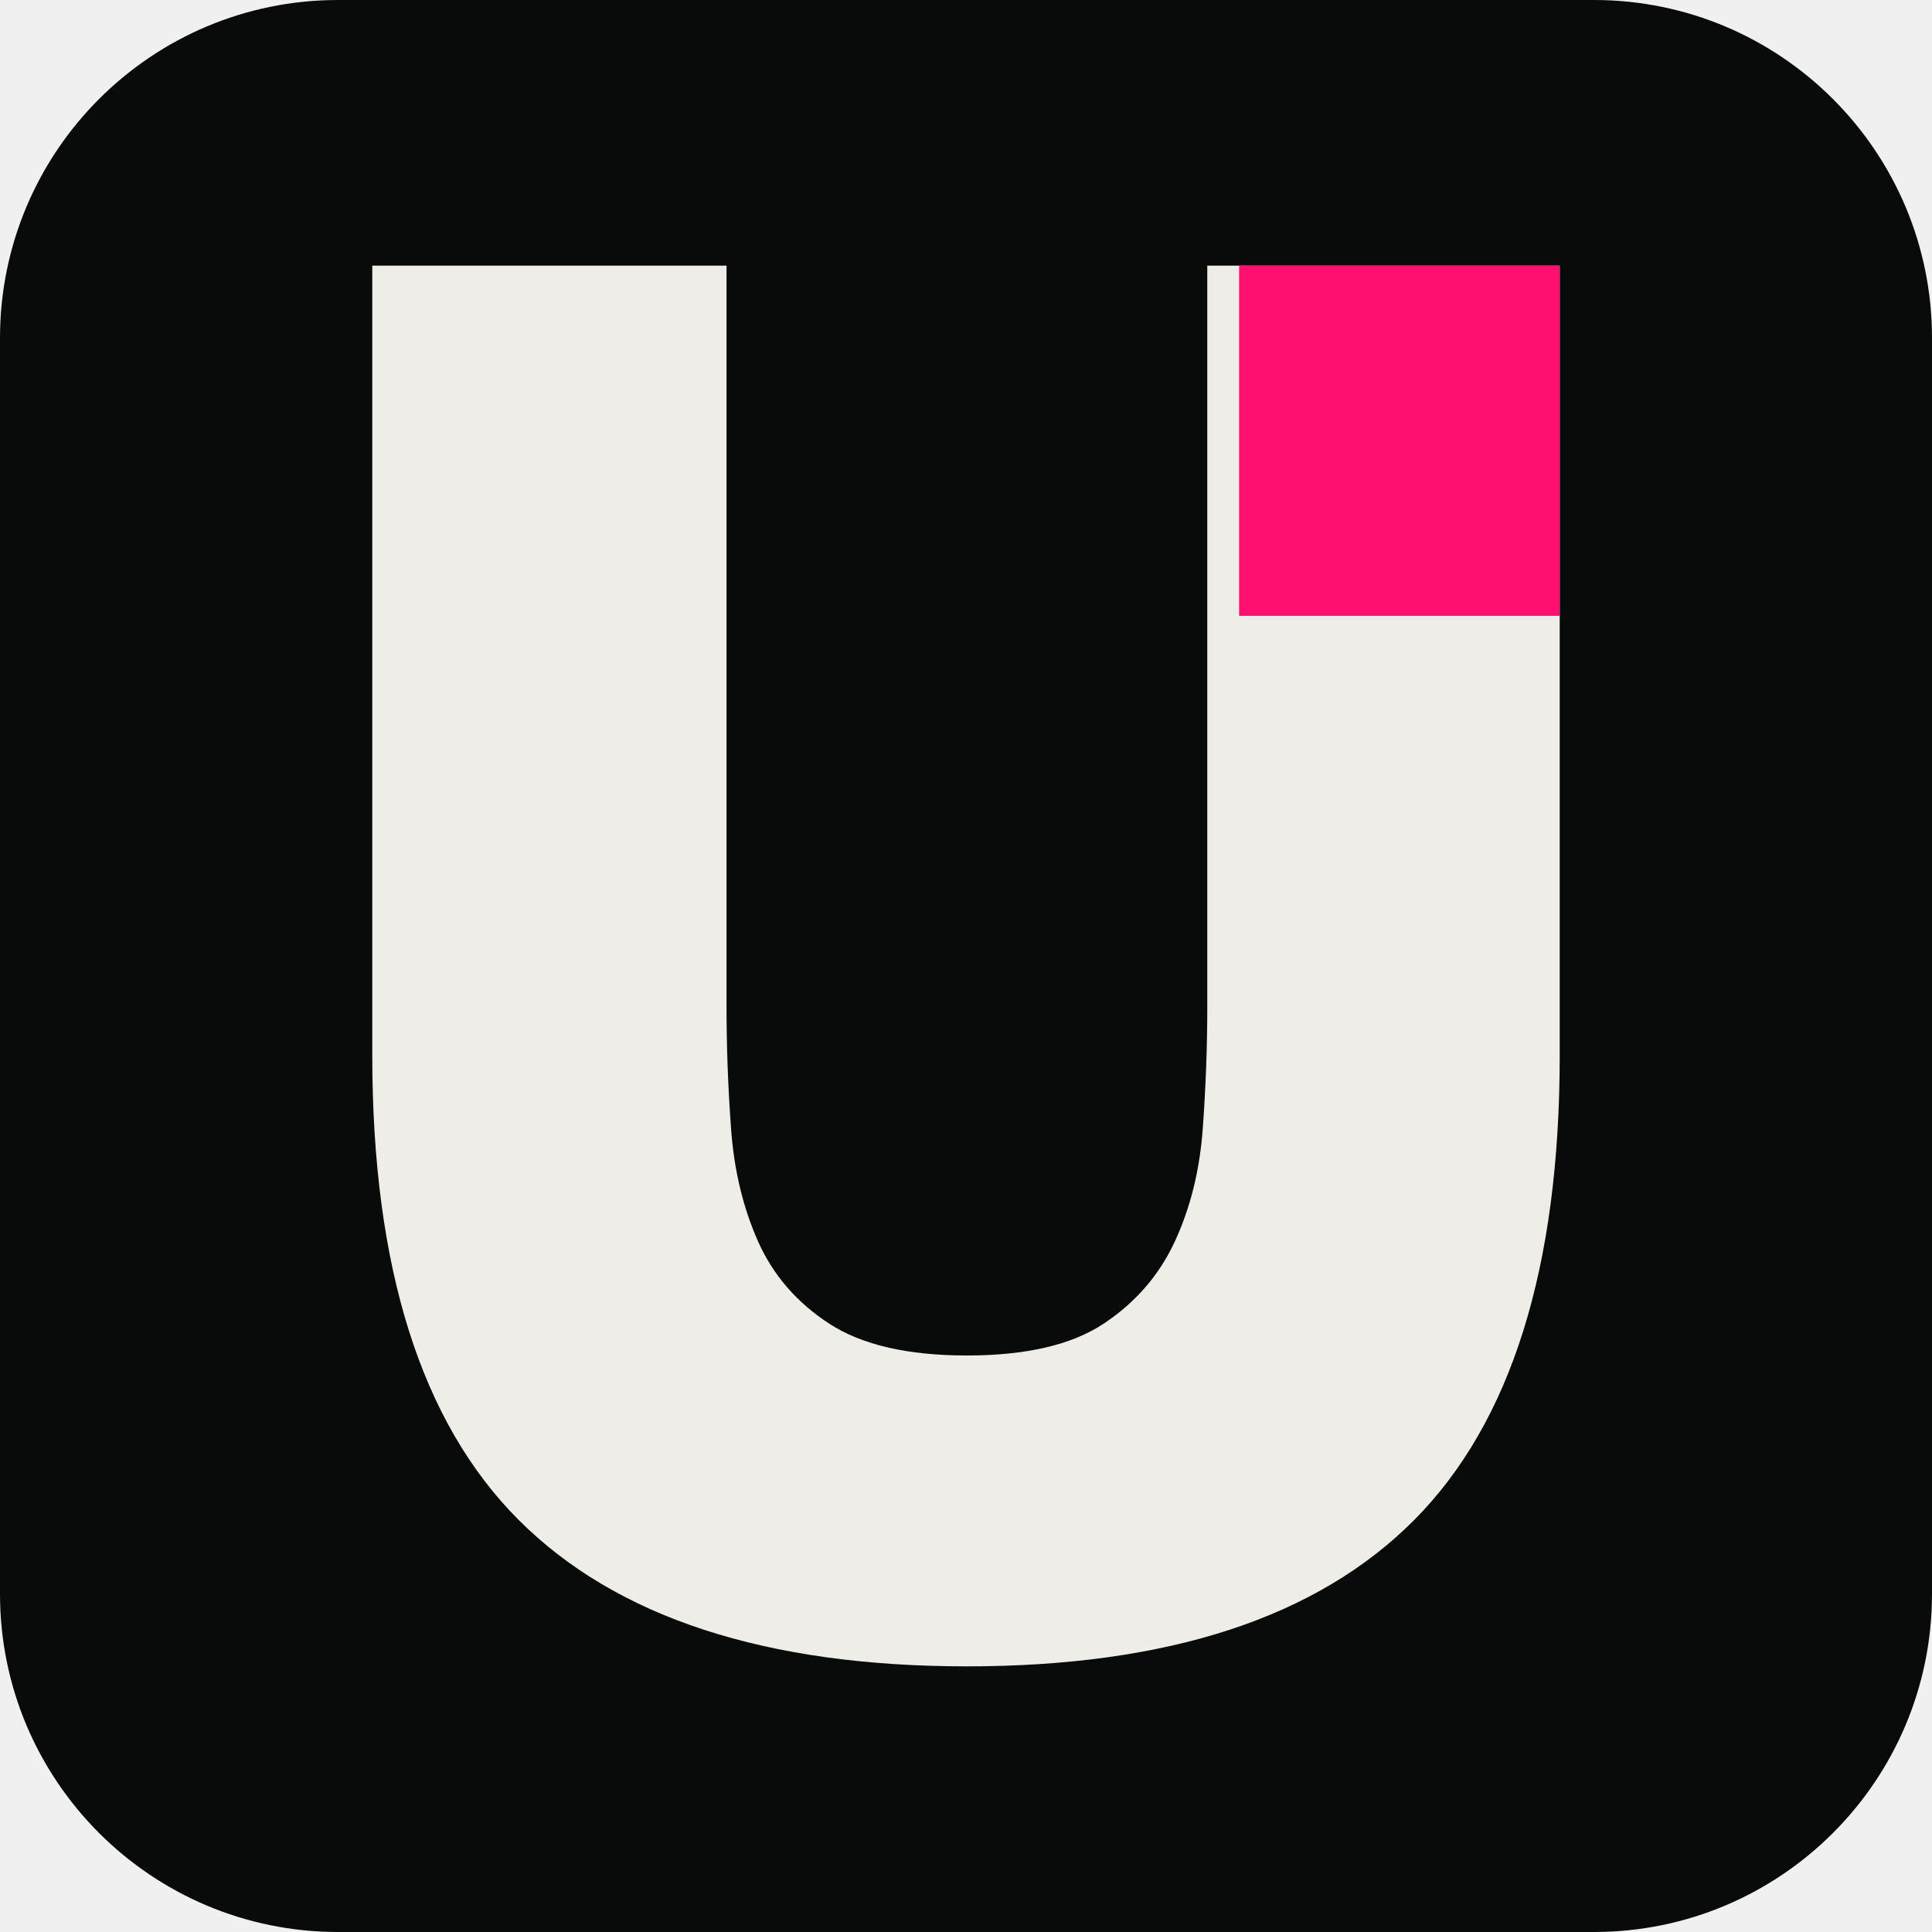
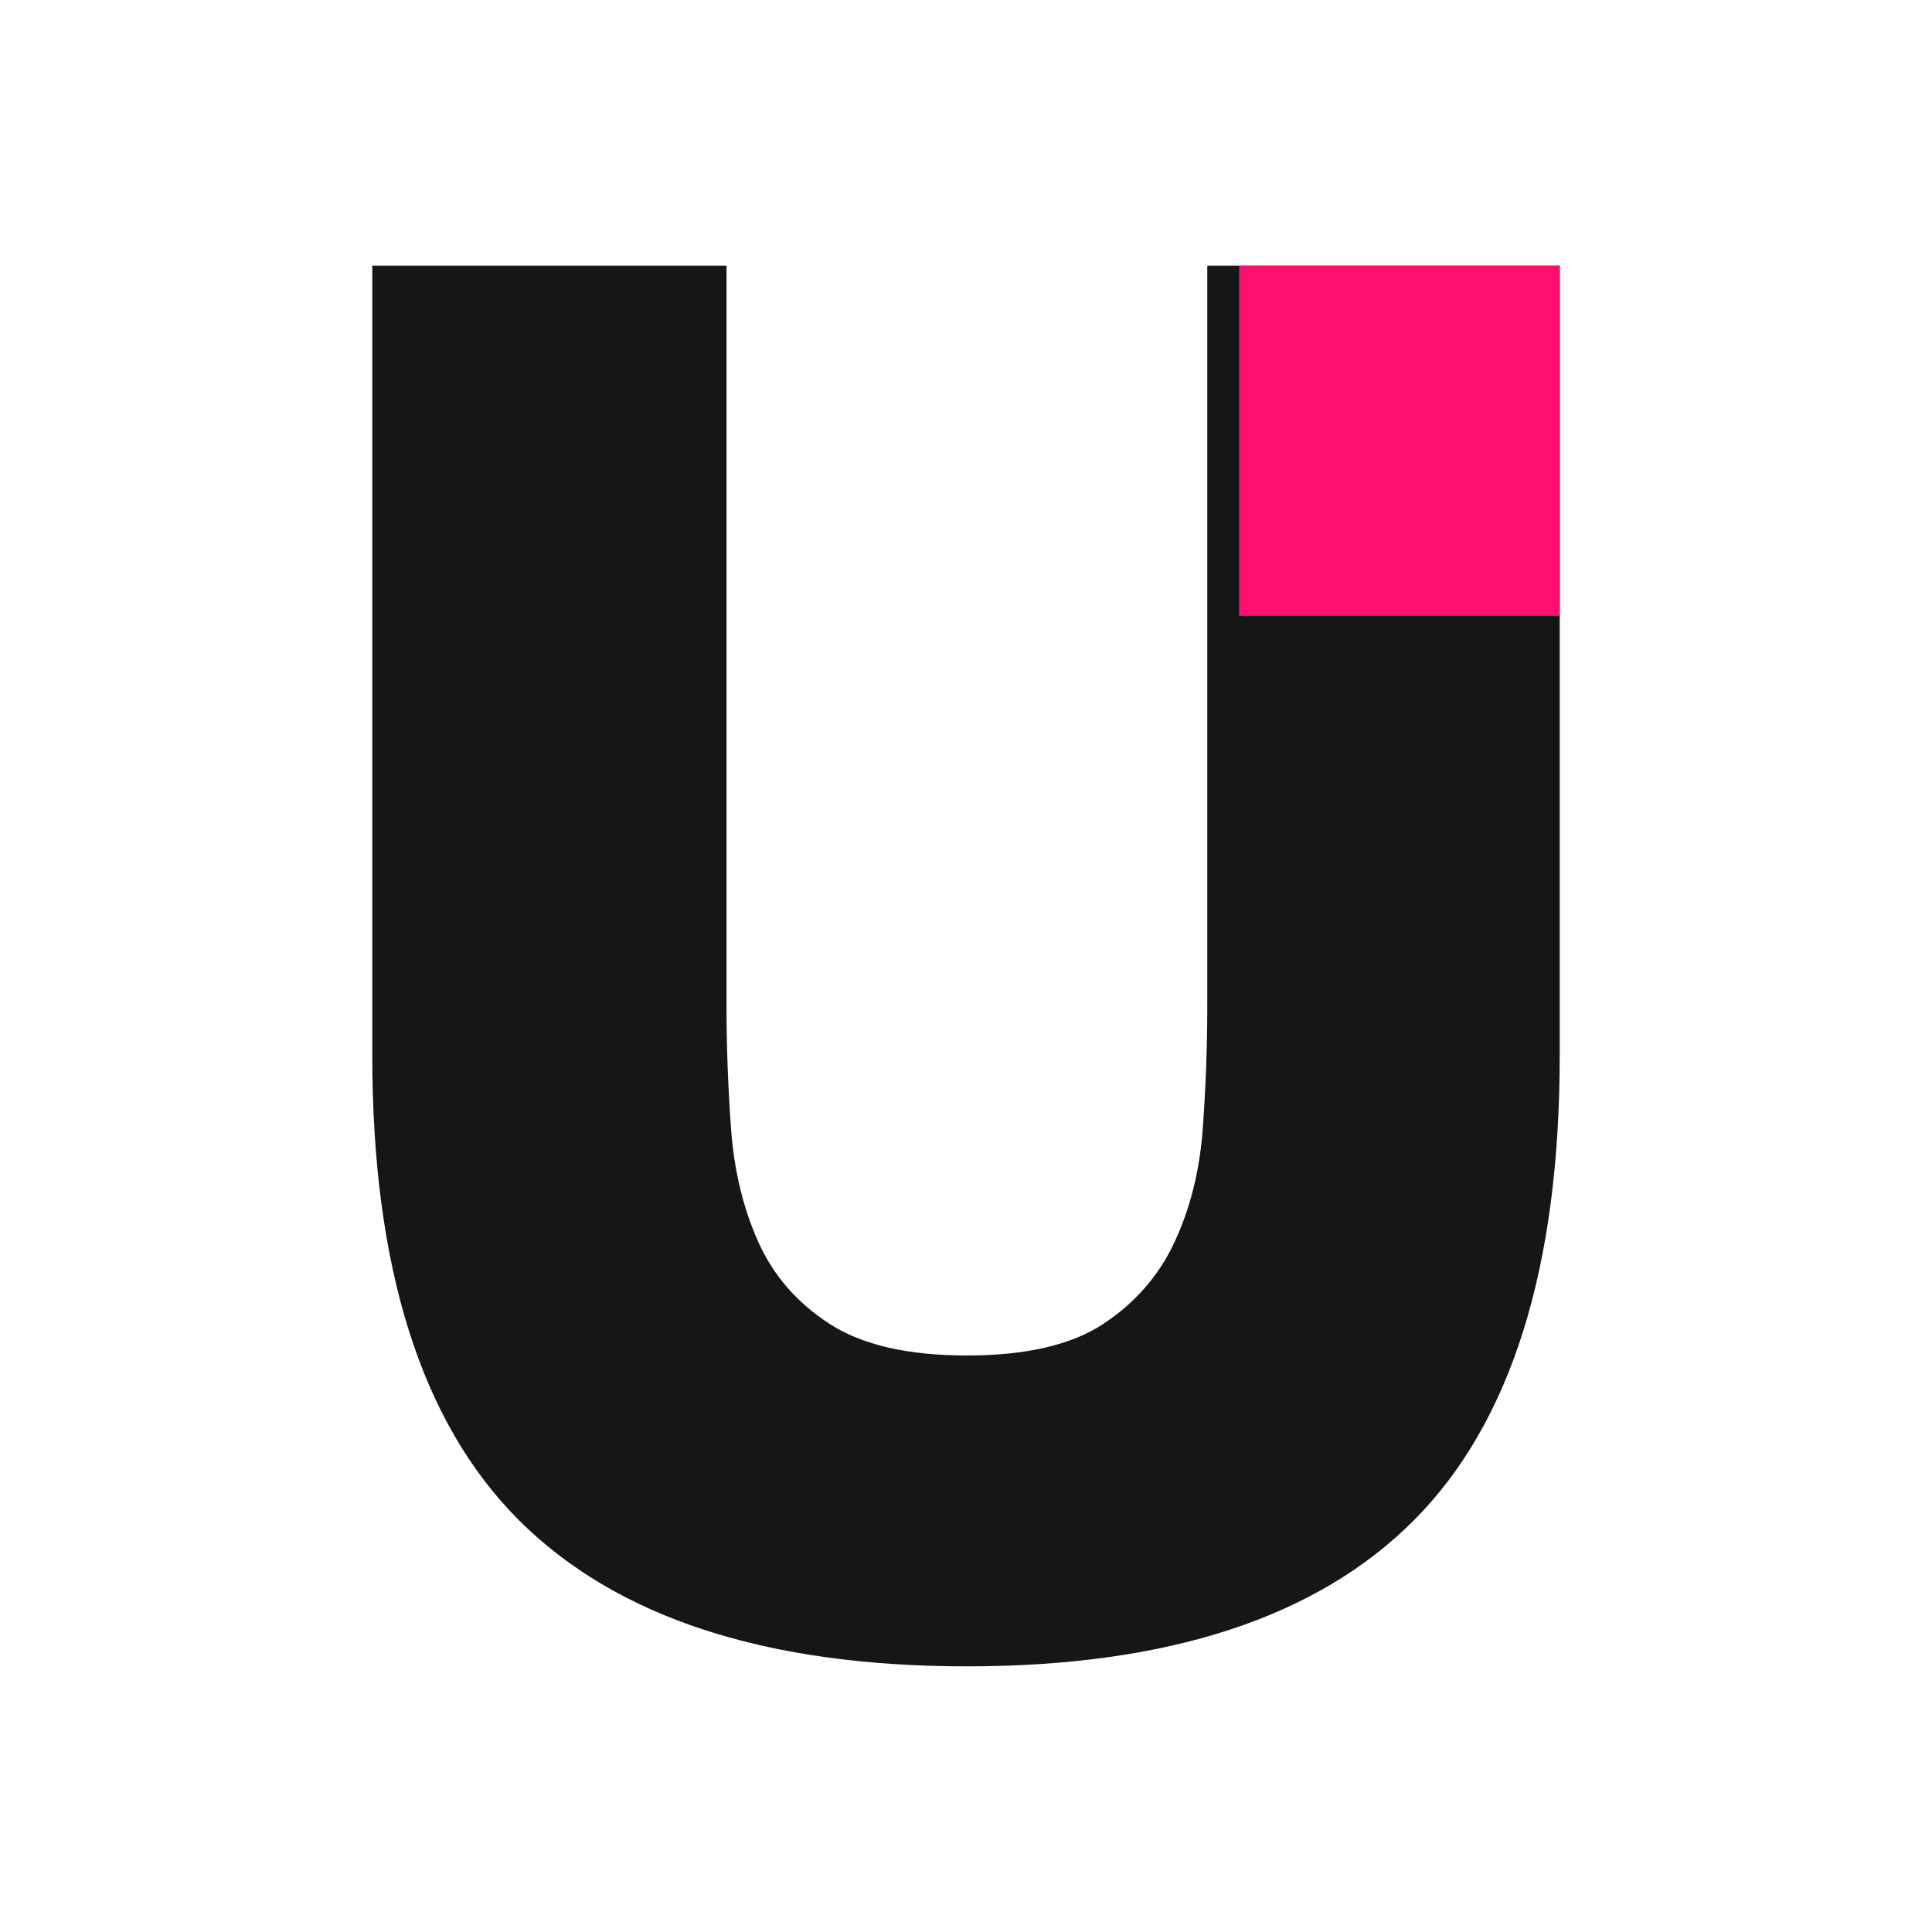
- <svg xmlns="http://www.w3.org/2000/svg" viewBox="0 0 40 40">
-   <rect width="40" height="40" rx="7" fill="#090A0A" />
+ <svg xmlns="http://www.w3.org/2000/svg" width="512" height="512" viewBox="0 0 40 40">
+   <rect width="40" height="40" fill="#FFFFFF" />
  <g transform="matrix(0.456334 0 0 0.456334 -8.025728 -5.074162)">
-     <path d="M50.55 23.172V56.792Q50.55 59.498 50.755 62.327Q50.96 65.156 51.985 67.452Q53.01 69.748 55.224 71.183Q57.438 72.618 61.456 72.618Q65.474 72.618 67.647 71.183Q69.82 69.748 70.886 67.452Q71.952 65.156 72.157 62.327Q72.362 59.498 72.362 56.792V23.172H88.352V59.006Q88.352 73.438 81.751 80.08Q75.15 86.722 61.456 86.722Q47.762 86.722 41.12 80.08Q34.478 73.438 34.478 59.006V23.172Z" fill="#EEEDE7" />
+     <path d="M50.55 23.172V56.792Q50.55 59.498 50.755 62.327Q50.96 65.156 51.985 67.452Q53.01 69.748 55.224 71.183Q57.438 72.618 61.456 72.618Q65.474 72.618 67.647 71.183Q69.82 69.748 70.886 67.452Q71.952 65.156 72.157 62.327Q72.362 59.498 72.362 56.792V23.172H88.352V59.006Q88.352 73.438 81.751 80.08Q75.15 86.722 61.456 86.722Q47.762 86.722 41.12 80.08Q34.478 73.438 34.478 59.006V23.172Z" fill="#151616" />
    <defs>
      <clipPath id="usung-favicon-corner">
        <path d="M50.55 23.172V56.792Q50.55 59.498 50.755 62.327Q50.96 65.156 51.985 67.452Q53.01 69.748 55.224 71.183Q57.438 72.618 61.456 72.618Q65.474 72.618 67.647 71.183Q69.82 69.748 70.886 67.452Q71.952 65.156 72.157 62.327Q72.362 59.498 72.362 56.792V23.172H88.352V59.006Q88.352 73.438 81.751 80.08Q75.15 86.722 61.456 86.722Q47.762 86.722 41.12 80.08Q34.478 73.438 34.478 59.006V23.172Z" />
      </clipPath>
    </defs>
    <rect x="73.806" y="23.072" width="14.646" height="15.987" fill="#FF0F6F" clip-path="url(#usung-favicon-corner)" />
  </g>
</svg>
